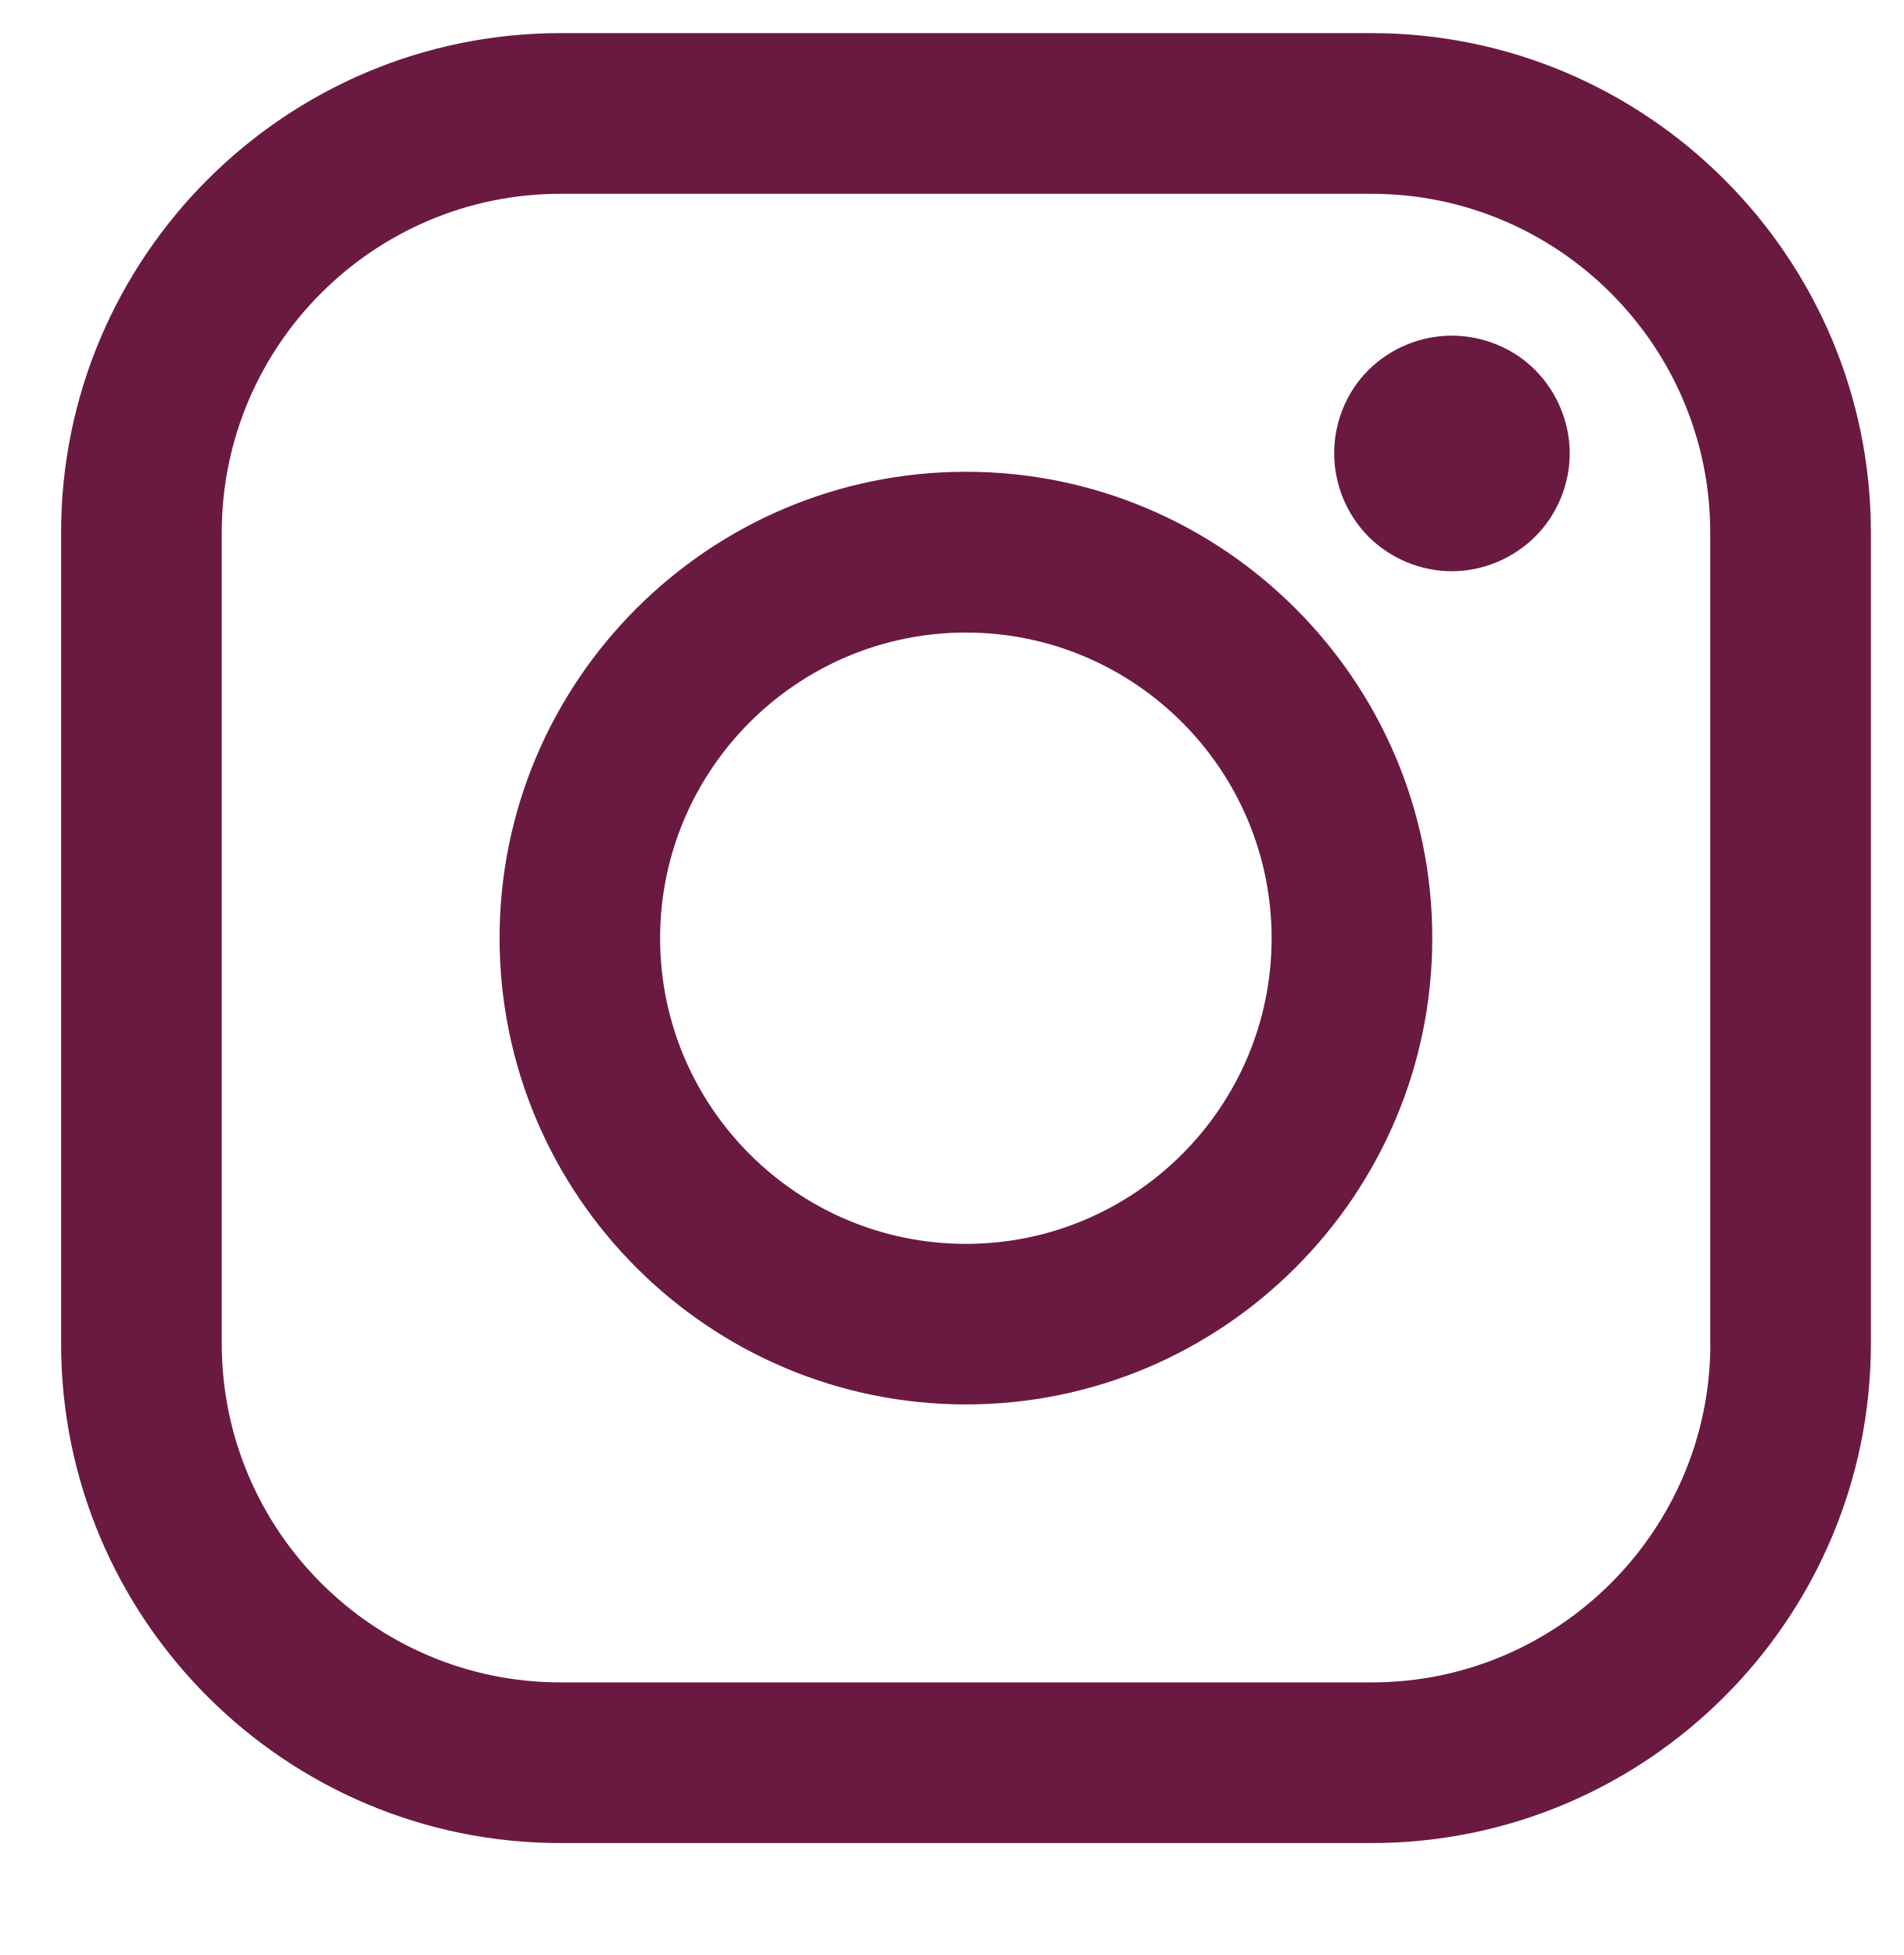
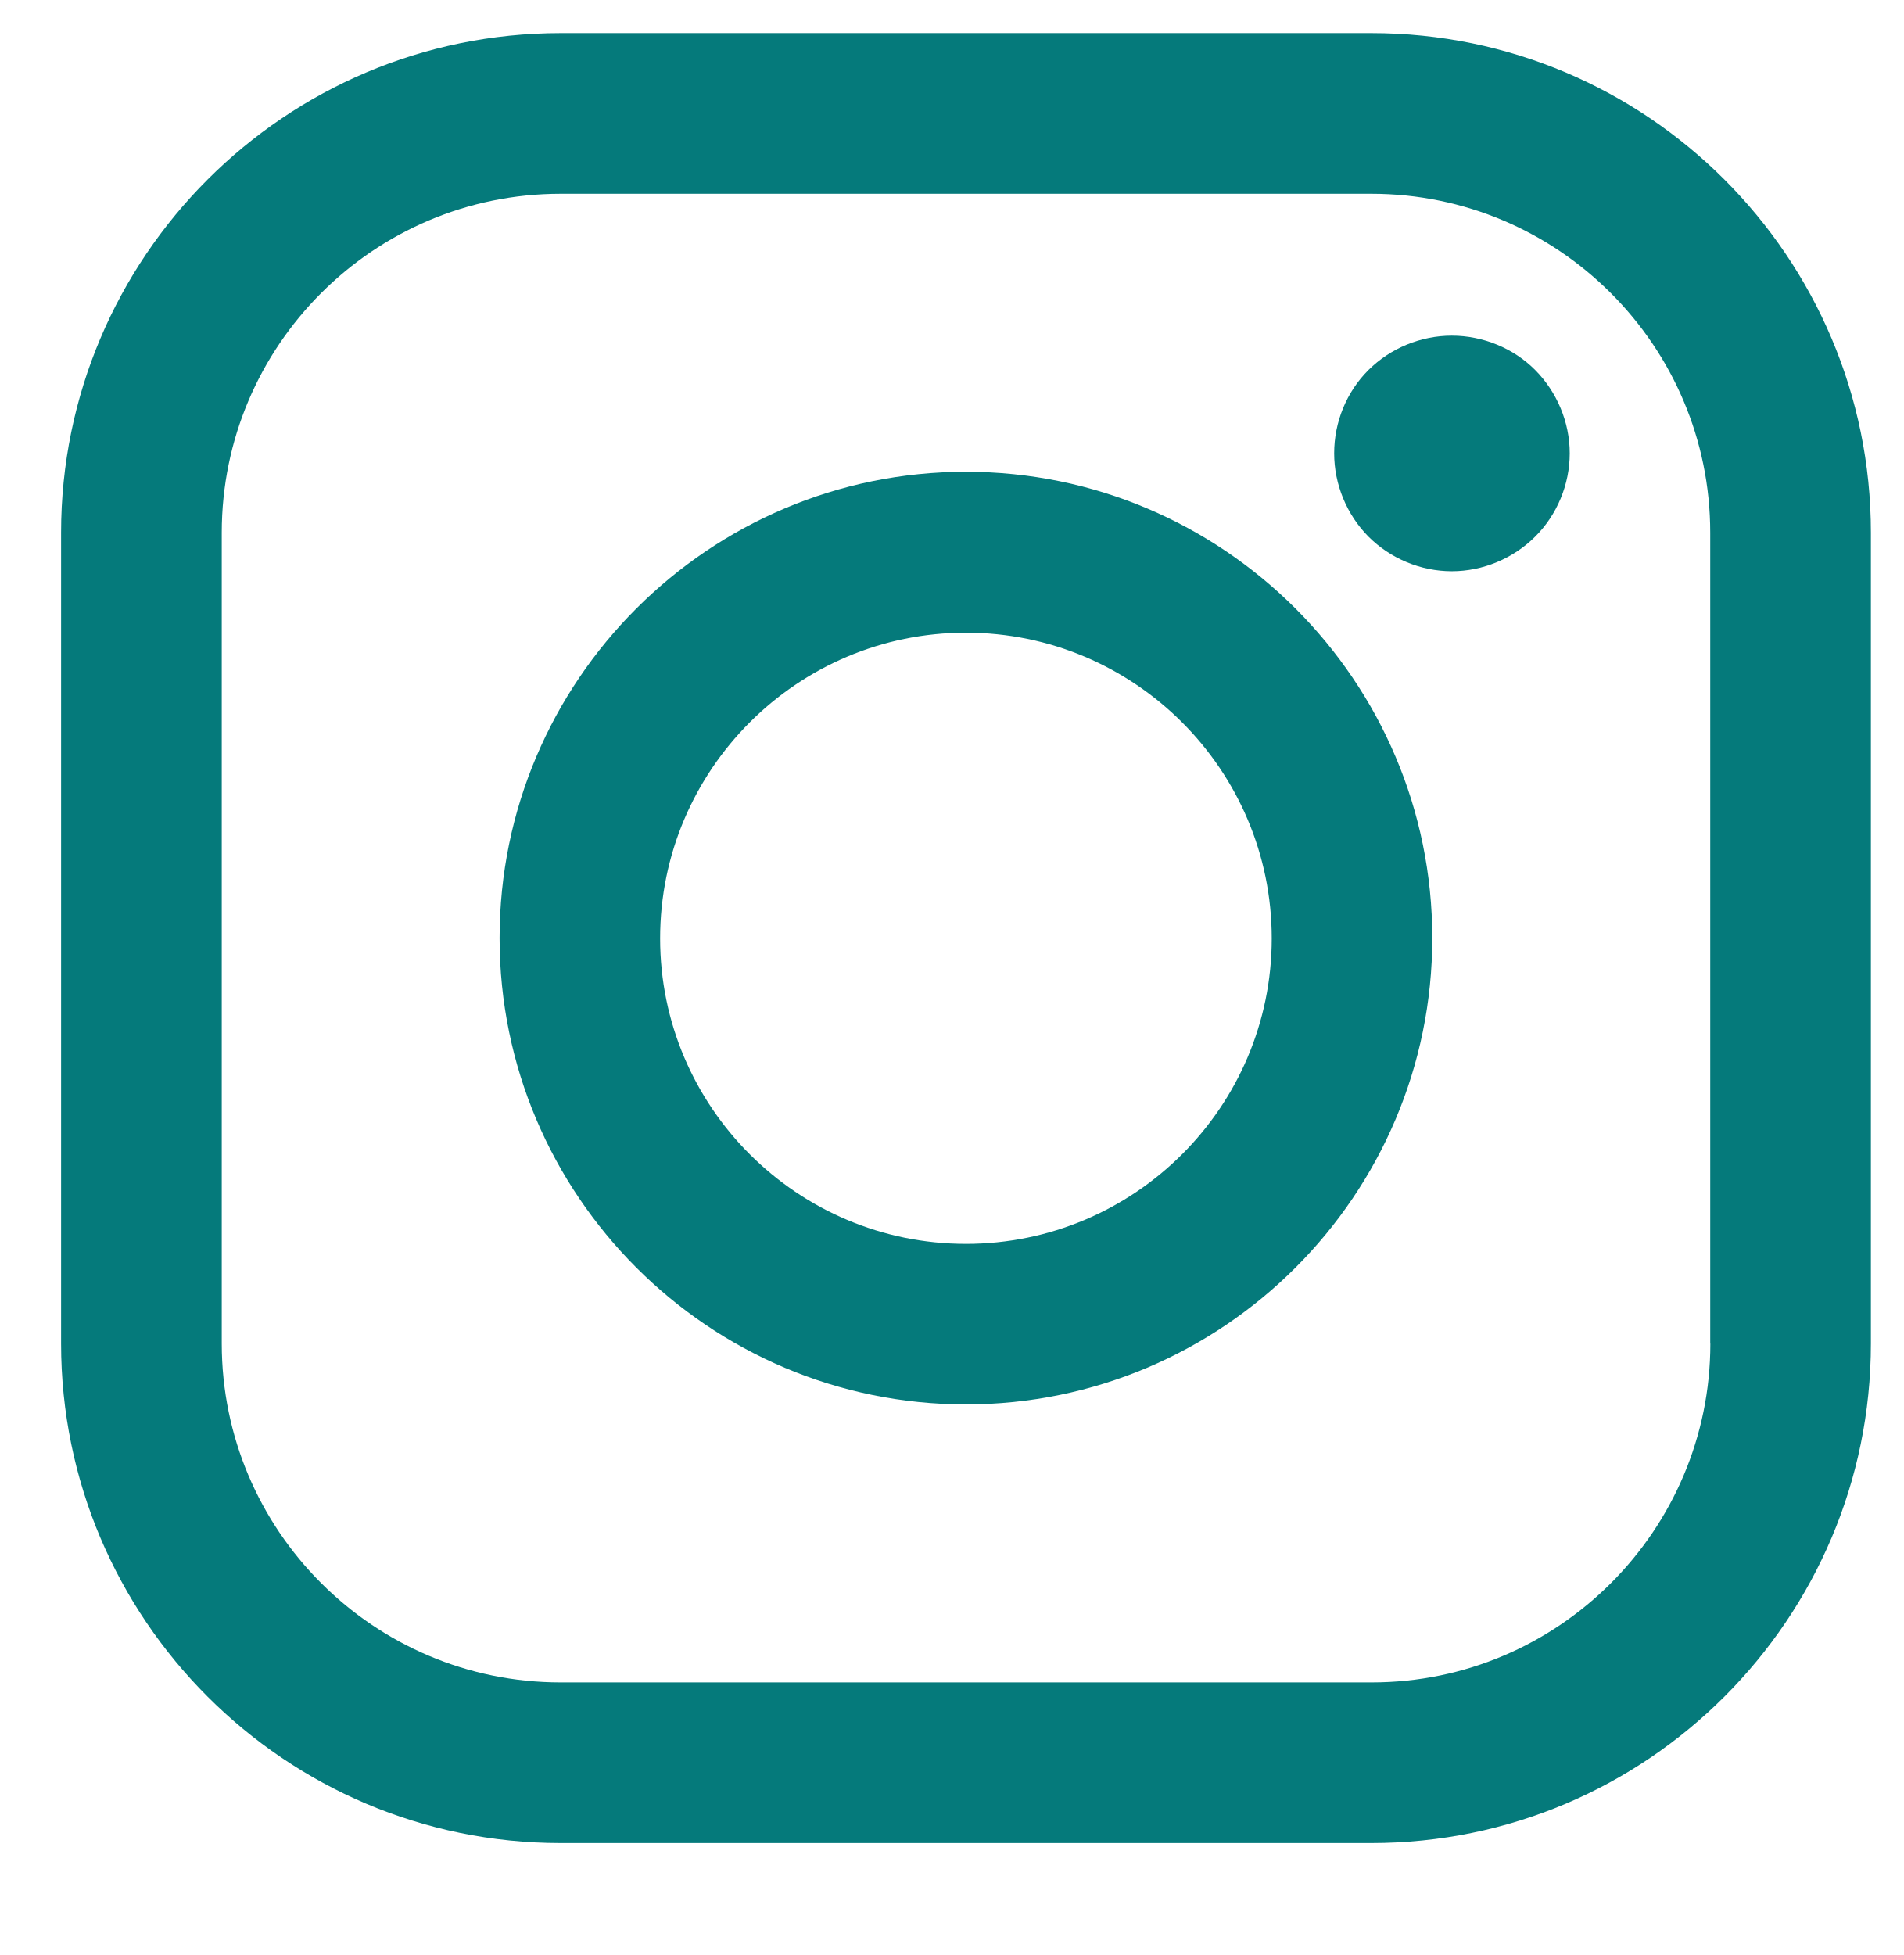
<svg xmlns="http://www.w3.org/2000/svg" version="1.1" id="Layer_1" x="0px" y="0px" width="15.583px" height="16px" viewBox="0 0 15.583 16" enable-background="new 0 0 15.583 16" xml:space="preserve">
  <g id="Layer_1_1_" display="none">
    <g display="inline">
-       <path fill="#E7A723" d="M6.262,15.919c-3.344,0-6.066-2.719-6.066-6.062c0-3.343,2.723-6.063,6.066-6.063    c0.939,0,1.842,0.209,2.68,0.622c0.26,0.126,0.365,0.439,0.238,0.697c-0.125,0.261-0.439,0.369-0.698,0.24    c-0.695-0.342-1.441-0.515-2.22-0.515c-2.77,0-5.023,2.252-5.023,5.02c0,2.77,2.254,5.021,5.023,5.021    c2.771,0,5.025-2.252,5.025-5.021c0-0.883-0.232-1.749-0.672-2.505c-0.146-0.25-0.064-0.568,0.188-0.713    c0.25-0.144,0.566-0.061,0.713,0.189c0.529,0.916,0.813,1.964,0.813,3.029C12.331,13.203,9.607,15.919,6.262,15.919z" />
+       <path fill="#E7A723" d="M6.262,15.919c-3.344,0-6.066-2.719-6.066-6.062c0-3.343,2.723-6.063,6.066-6.063    c0.939,0,1.842,0.209,2.68,0.622c0.26,0.126,0.365,0.439,0.238,0.697c-0.125,0.261-0.439,0.369-0.698,0.24    c-0.695-0.342-1.441-0.515-2.22-0.515c-2.77,0-5.023,2.252-5.023,5.02c0,2.771,2.254,5.021,5.023,5.021    c2.771,0,5.025-2.252,5.025-5.021c0-0.883-0.232-1.749-0.672-2.502c-0.146-0.25-0.064-0.568,0.188-0.713    c0.25-0.144,0.566-0.061,0.713,0.189c0.529,0.916,0.813,1.964,0.813,3.026C12.331,13.203,9.607,15.919,6.262,15.919z" />
    </g>
-     <path display="inline" fill="#E7A723" d="M11.803,3.688c-0.229-0.177-0.557-0.135-0.732,0.091l-5.529,7.1L4.438,8.77   C4.307,8.514,3.99,8.417,3.734,8.548c-0.255,0.134-0.353,0.449-0.22,0.703l1.479,2.826c0,0.002,0.002,0.002,0.004,0.004   c0.033,0.063,0.078,0.119,0.137,0.166c0.012,0.01,0.027,0.012,0.039,0.021c0.016,0.01,0.029-0.078,0.045-0.067   c0.076,0.037,0.168,0.061,0.25,0.061l-0.014-0.092c0.002,0,0.002,0,0.002,0c0.004,0,0.008,0.092,0.012,0.092   c0.076-0.002,0.15,0.029,0.219-0.006c0.004,0,0.006,0.022,0.01,0.021c0.066-0.032,0.121-0.067,0.164-0.125   c0.002-0.002,0.004,0.005,0.006,0.002l6.027-7.733C12.07,4.191,12.029,3.866,11.803,3.688z" />
+     <path display="inline" fill="#E7A723" d="M11.803,3.688c-0.229-0.177-0.557-0.135-0.732,0.091l-5.529,7.1L4.438,8.77   C4.307,8.514,3.99,8.417,3.734,8.548c-0.255,0.134-0.353,0.449-0.22,0.703l1.479,2.826c0,0.002,0.002,0.002,0.004,0.004   c0.033,0.063,0.078,0.119,0.137,0.166c0.012,0.01,0.027,0.012,0.039,0.021c0.016,0.01,0.029-0.078,0.045-0.064   c0.076,0.037,0.168,0.061,0.25,0.061L5.454,12.17c0.002,0,0.002,0,0.002,0c0.004,0,0.008,0.092,0.012,0.092   c0.076-0.002,0.15,0.029,0.219-0.006c0.004,0,0.006,0.021,0.01,0.021c0.066-0.032,0.121-0.067,0.164-0.125   c0.002-0.002,0.004,0.005,0.006,0.002l6.027-7.733C12.07,4.191,12.029,3.866,11.803,3.688z" />
  </g>
  <g id="Layer_2" display="none">
    <path display="inline" fill="#EEA421" d="M-0.054,15.71c0-2.899,2.351-5.252,5.252-5.252c2.9,0,5.251,2.353,5.251,5.252" />
    <circle display="inline" fill="#EEA421" cx="4.696" cy="6.167" r="2.375" />
  </g>
  <g id="Layer_3" display="none">
    <g display="inline">
      <g>
-         <path fill="#E7A723" d="M11.232,5.11c0,0.605-0.002,1.219,0,1.832c0.002,0.107-0.034,0.157-0.147,0.156     c-0.611-0.002-1.228,0-1.945,0c0.225-0.215,0.365-0.373,0.533-0.504c0.199-0.156,0.137-0.25-0.023-0.392     C7.643,4.427,4.561,4.594,2.78,6.584c-0.805,0.899-1.221,1.955-1.258,3.16c-0.013,0.383-0.188,0.6-0.489,0.6     c-0.313,0-0.491-0.229-0.487-0.629c0.025-2.826,2.269-5.324,5.076-5.66c1.818-0.22,3.404,0.283,4.759,1.508     c0.137,0.123,0.209,0.133,0.33-0.006c0.141-0.163,0.305-0.307,0.461-0.458C11.176,5.094,11.191,5.101,11.232,5.11z" />
-         <path fill="#E7A723" d="M1.92,11.902c0.006,0.274-0.206,0.496-0.48,0.496C1.169,12.4,0.943,12.175,0.945,11.91     c0.003-0.252,0.221-0.475,0.473-0.484C1.687,11.412,1.915,11.626,1.92,11.902z" />
-         <path fill="#E7A723" d="M2.614,14.146c-0.263,0.008-0.5-0.225-0.502-0.486c-0.002-0.256,0.205-0.475,0.464-0.486     c0.278-0.014,0.502,0.188,0.511,0.465C3.096,13.91,2.881,14.141,2.614,14.146z" />
-         <path fill="#E7A723" d="M10.188,14.146c-0.268-0.009-0.479-0.238-0.469-0.516c0.012-0.273,0.234-0.475,0.514-0.459     c0.258,0.016,0.467,0.236,0.461,0.488C10.689,13.925,10.45,14.158,10.188,14.146z" />
-         <path fill="#E7A723" d="M4.334,15.313c-0.269-0.006-0.482-0.233-0.475-0.51c0.01-0.275,0.23-0.478,0.511-0.464     c0.259,0.013,0.466,0.228,0.465,0.481C4.833,15.085,4.594,15.318,4.334,15.313z" />
-         <path fill="#E7A723" d="M8.943,14.83c-0.004,0.268-0.235,0.494-0.5,0.486c-0.266-0.008-0.486-0.244-0.477-0.513     c0.012-0.261,0.223-0.462,0.484-0.466C8.727,14.339,8.945,14.557,8.943,14.83z" />
-         <path fill="#E7A723" d="M6.404,15.716c-0.269,0.002-0.495-0.223-0.492-0.491c0.002-0.271,0.231-0.49,0.5-0.481     c0.259,0.008,0.466,0.217,0.472,0.477C6.89,15.492,6.674,15.714,6.404,15.716z" />
+         <path fill="#E7A723" d="M11.232,5.11c0,0.605-0.002,1.219,0,1.832c0.002,0.107-0.034,0.157-0.147,0.156     c-0.608-0.002-1.228,0-1.942,0c0.228-0.215,0.362-0.373,0.53-0.504C9.872,6.438,9.81,6.344,9.65,6.202     C7.643,4.427,4.561,4.594,2.78,6.584c-0.805,0.899-1.221,1.955-1.258,3.16c-0.013,0.383-0.188,0.6-0.489,0.6     c-0.313,0-0.491-0.229-0.487-0.629c0.025-2.826,2.269-5.324,5.076-5.66c1.818-0.22,3.404,0.283,4.759,1.508     c0.137,0.123,0.209,0.133,0.33-0.006c0.141-0.163,0.305-0.307,0.461-0.458C11.176,5.094,11.191,5.101,11.232,5.11z" />
+         <path fill="#E7A723" d="M1.92,11.902c0.006,0.271-0.206,0.496-0.48,0.496C1.169,12.4,0.943,12.175,0.945,11.91     c0.003-0.252,0.221-0.475,0.473-0.484C1.687,11.412,1.915,11.626,1.92,11.902z" />
+         <path fill="#E7A723" d="M2.614,14.146c-0.263,0.008-0.5-0.228-0.502-0.486c-0.002-0.256,0.205-0.475,0.464-0.486     c0.278-0.014,0.502,0.188,0.511,0.465C3.096,13.91,2.881,14.141,2.614,14.146z" />
+         <path fill="#E7A723" d="M10.188,14.146c-0.268-0.012-0.479-0.238-0.469-0.519c0.012-0.271,0.234-0.476,0.514-0.459     c0.258,0.019,0.467,0.236,0.461,0.488C10.689,13.925,10.45,14.158,10.188,14.146z" />
+         <path fill="#E7A723" d="M4.334,15.313c-0.269-0.006-0.482-0.23-0.475-0.51c0.01-0.275,0.23-0.478,0.511-0.464     c0.259,0.013,0.466,0.228,0.465,0.481C4.833,15.085,4.594,15.318,4.334,15.313z" />
+         <path fill="#E7A723" d="M8.943,14.83c-0.004,0.268-0.235,0.494-0.5,0.486c-0.266-0.008-0.486-0.244-0.477-0.516     c0.012-0.261,0.223-0.462,0.484-0.466C8.727,14.339,8.945,14.557,8.943,14.83z" />
+         <path fill="#E7A723" d="M6.404,15.716c-0.269,0.002-0.495-0.223-0.492-0.491c0.002-0.271,0.231-0.49,0.5-0.479     c0.259,0.008,0.466,0.217,0.472,0.479C6.89,15.492,6.674,15.714,6.404,15.716z" />
      </g>
-       <path fill="#E7A723" d="M9.165,11.02l0.002-0.002l-0.063-0.022c-0.016-0.006-0.021-0.015-0.037-0.019    c-0.008-0.004-0.02-0.006-0.023-0.009l-0.962-0.385l-0.049-0.01c-0.023-0.009-0.047-0.013-0.07-0.02l-0.074-0.018l-0.01,0.014    c-0.219-0.018-0.412,0.07-0.574,0.328c-0.116,0.185-0.239,0.146-0.393,0.029c-0.514-0.39-0.981-0.82-1.382-1.324    C5.155,9.125,5.149,9.115,5.572,8.71C5.658,8.628,5.692,8.55,5.7,8.466l0.013-0.02L5.685,8.371    C5.678,8.333,5.686,8.306,5.668,8.265C5.614,8.138,5.563,8.01,5.511,7.881l-0.17-0.48C5.323,7.345,5.301,7.29,5.285,7.233    C5.281,7.219,5.274,7.212,5.27,7.2L5.241,7.12L5.238,7.13C5.149,6.956,5.007,6.933,4.802,6.97    C3.667,7.175,3.051,8.438,3.625,9.458c0.75,1.332,1.808,2.373,3.131,3.142c0.256,0.147,0.539,0.222,0.837,0.217    c0.865-0.004,1.611-0.678,1.678-1.508C9.284,11.171,9.264,11.082,9.165,11.02z" />
+       <path fill="#E7A723" d="M9.165,11.02l0.002-0.002l-0.063-0.021c-0.016-0.006-0.021-0.017-0.037-0.021    c-0.008-0.004-0.02-0.007-0.023-0.01l-0.959-0.385l-0.049-0.01c-0.023-0.01-0.047-0.014-0.07-0.021L7.89,10.534l-0.01,0.014    c-0.219-0.018-0.412,0.07-0.574,0.328c-0.116,0.187-0.239,0.146-0.393,0.029c-0.514-0.392-0.981-0.82-1.382-1.324    C5.155,9.125,5.149,9.115,5.572,8.71C5.658,8.628,5.692,8.55,5.7,8.466l0.013-0.02L5.685,8.371    C5.678,8.333,5.686,8.306,5.668,8.265C5.614,8.138,5.563,8.01,5.511,7.881l-0.17-0.48C5.323,7.345,5.301,7.29,5.285,7.233    C5.281,7.219,5.274,7.212,5.27,7.2L5.241,7.12L5.238,7.13C5.149,6.956,5.007,6.933,4.802,6.97    C3.667,7.175,3.051,8.438,3.625,9.458c0.75,1.332,1.808,2.373,3.131,3.142c0.256,0.147,0.539,0.225,0.837,0.217    c0.865-0.004,1.611-0.678,1.678-1.508C9.284,11.171,9.264,11.082,9.165,11.02z" />
    </g>
  </g>
  <g>
-     <path fill="#6A1A41" d="M11.225,0.271H4.588C2.334,0.271,0.5,2.105,0.5,4.359v6.637c0,2.254,1.834,4.088,4.088,4.088h6.637   c2.254,0,4.088-1.834,4.088-4.088V4.359C15.313,2.105,13.479,0.271,11.225,0.271z M13.999,10.996c0,1.529-1.244,2.773-2.771,2.773   H4.588c-1.529,0-2.773-1.244-2.773-2.773V4.359c0-1.529,1.244-2.773,2.773-2.773h6.637c1.529,0,2.773,1.244,2.773,2.773V10.996   L13.999,10.996z" />
-     <path fill="#6A1A41" d="M7.906,3.861c-2.104,0-3.817,1.712-3.817,3.816c0,2.104,1.713,3.817,3.817,3.817   c2.104,0,3.817-1.713,3.817-3.817C11.723,5.573,10.01,3.861,7.906,3.861z M7.906,10.18c-1.38,0-2.503-1.121-2.503-2.501   s1.123-2.502,2.503-2.502c1.379,0,2.502,1.122,2.502,2.502S9.286,10.18,7.906,10.18z" />
-     <path fill="#6A1A41" d="M11.883,2.747c-0.254,0-0.502,0.102-0.682,0.281C11.02,3.208,10.92,3.456,10.92,3.71   s0.103,0.503,0.281,0.682c0.18,0.18,0.428,0.283,0.682,0.283s0.502-0.104,0.682-0.283s0.283-0.428,0.283-0.682   s-0.104-0.502-0.283-0.682C12.387,2.849,12.137,2.747,11.883,2.747z" />
+     <path fill="#057A7B" d="M11.225,0.271H4.588C2.334,0.271,0.5,2.105,0.5,4.359v6.637c0,2.254,1.834,4.088,4.088,4.088h6.637   c2.254,0,4.088-1.834,4.088-4.088V4.359C15.313,2.105,13.479,0.271,11.225,0.271z M13.999,10.996c0,1.529-1.244,2.773-2.771,2.773   h-6.64c-1.529,0-2.773-1.244-2.773-2.773V4.359c0-1.529,1.244-2.773,2.773-2.773h6.637c1.529,0,2.773,1.244,2.773,2.773V10.996   L13.999,10.996z" />
+     <path fill="#057A7B" d="M7.906,3.861c-2.104,0-3.817,1.712-3.817,3.816c0,2.104,1.713,3.817,3.817,3.817   c2.104,0,3.817-1.713,3.817-3.817C11.723,5.573,10.01,3.861,7.906,3.861z M7.906,10.18c-1.38,0-2.503-1.121-2.503-2.5   c0-1.38,1.123-2.502,2.503-2.502s2.503,1.122,2.503,2.502C10.409,9.059,9.286,10.18,7.906,10.18z" />
+     <path fill="#057A7B" d="M11.883,2.747c-0.254,0-0.502,0.102-0.682,0.281C11.02,3.208,10.92,3.456,10.92,3.71   s0.103,0.503,0.281,0.682c0.18,0.18,0.428,0.283,0.682,0.283s0.502-0.104,0.682-0.283c0.18-0.179,0.283-0.428,0.283-0.682   s-0.104-0.502-0.283-0.682C12.387,2.849,12.137,2.747,11.883,2.747z" />
  </g>
</svg>
